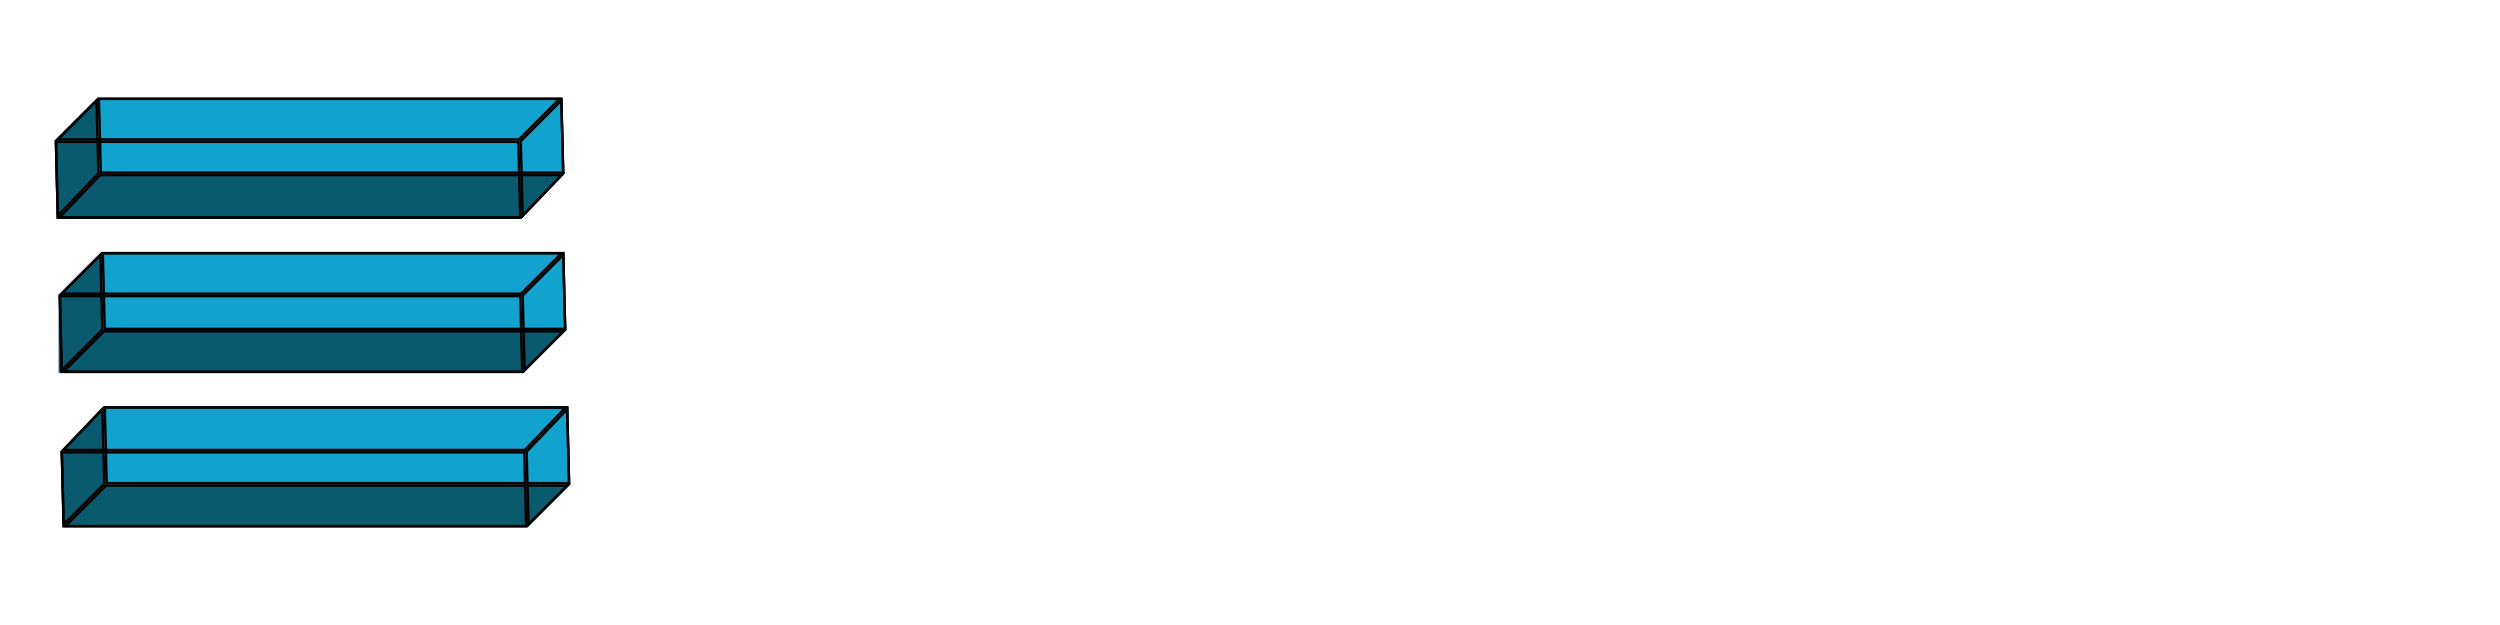
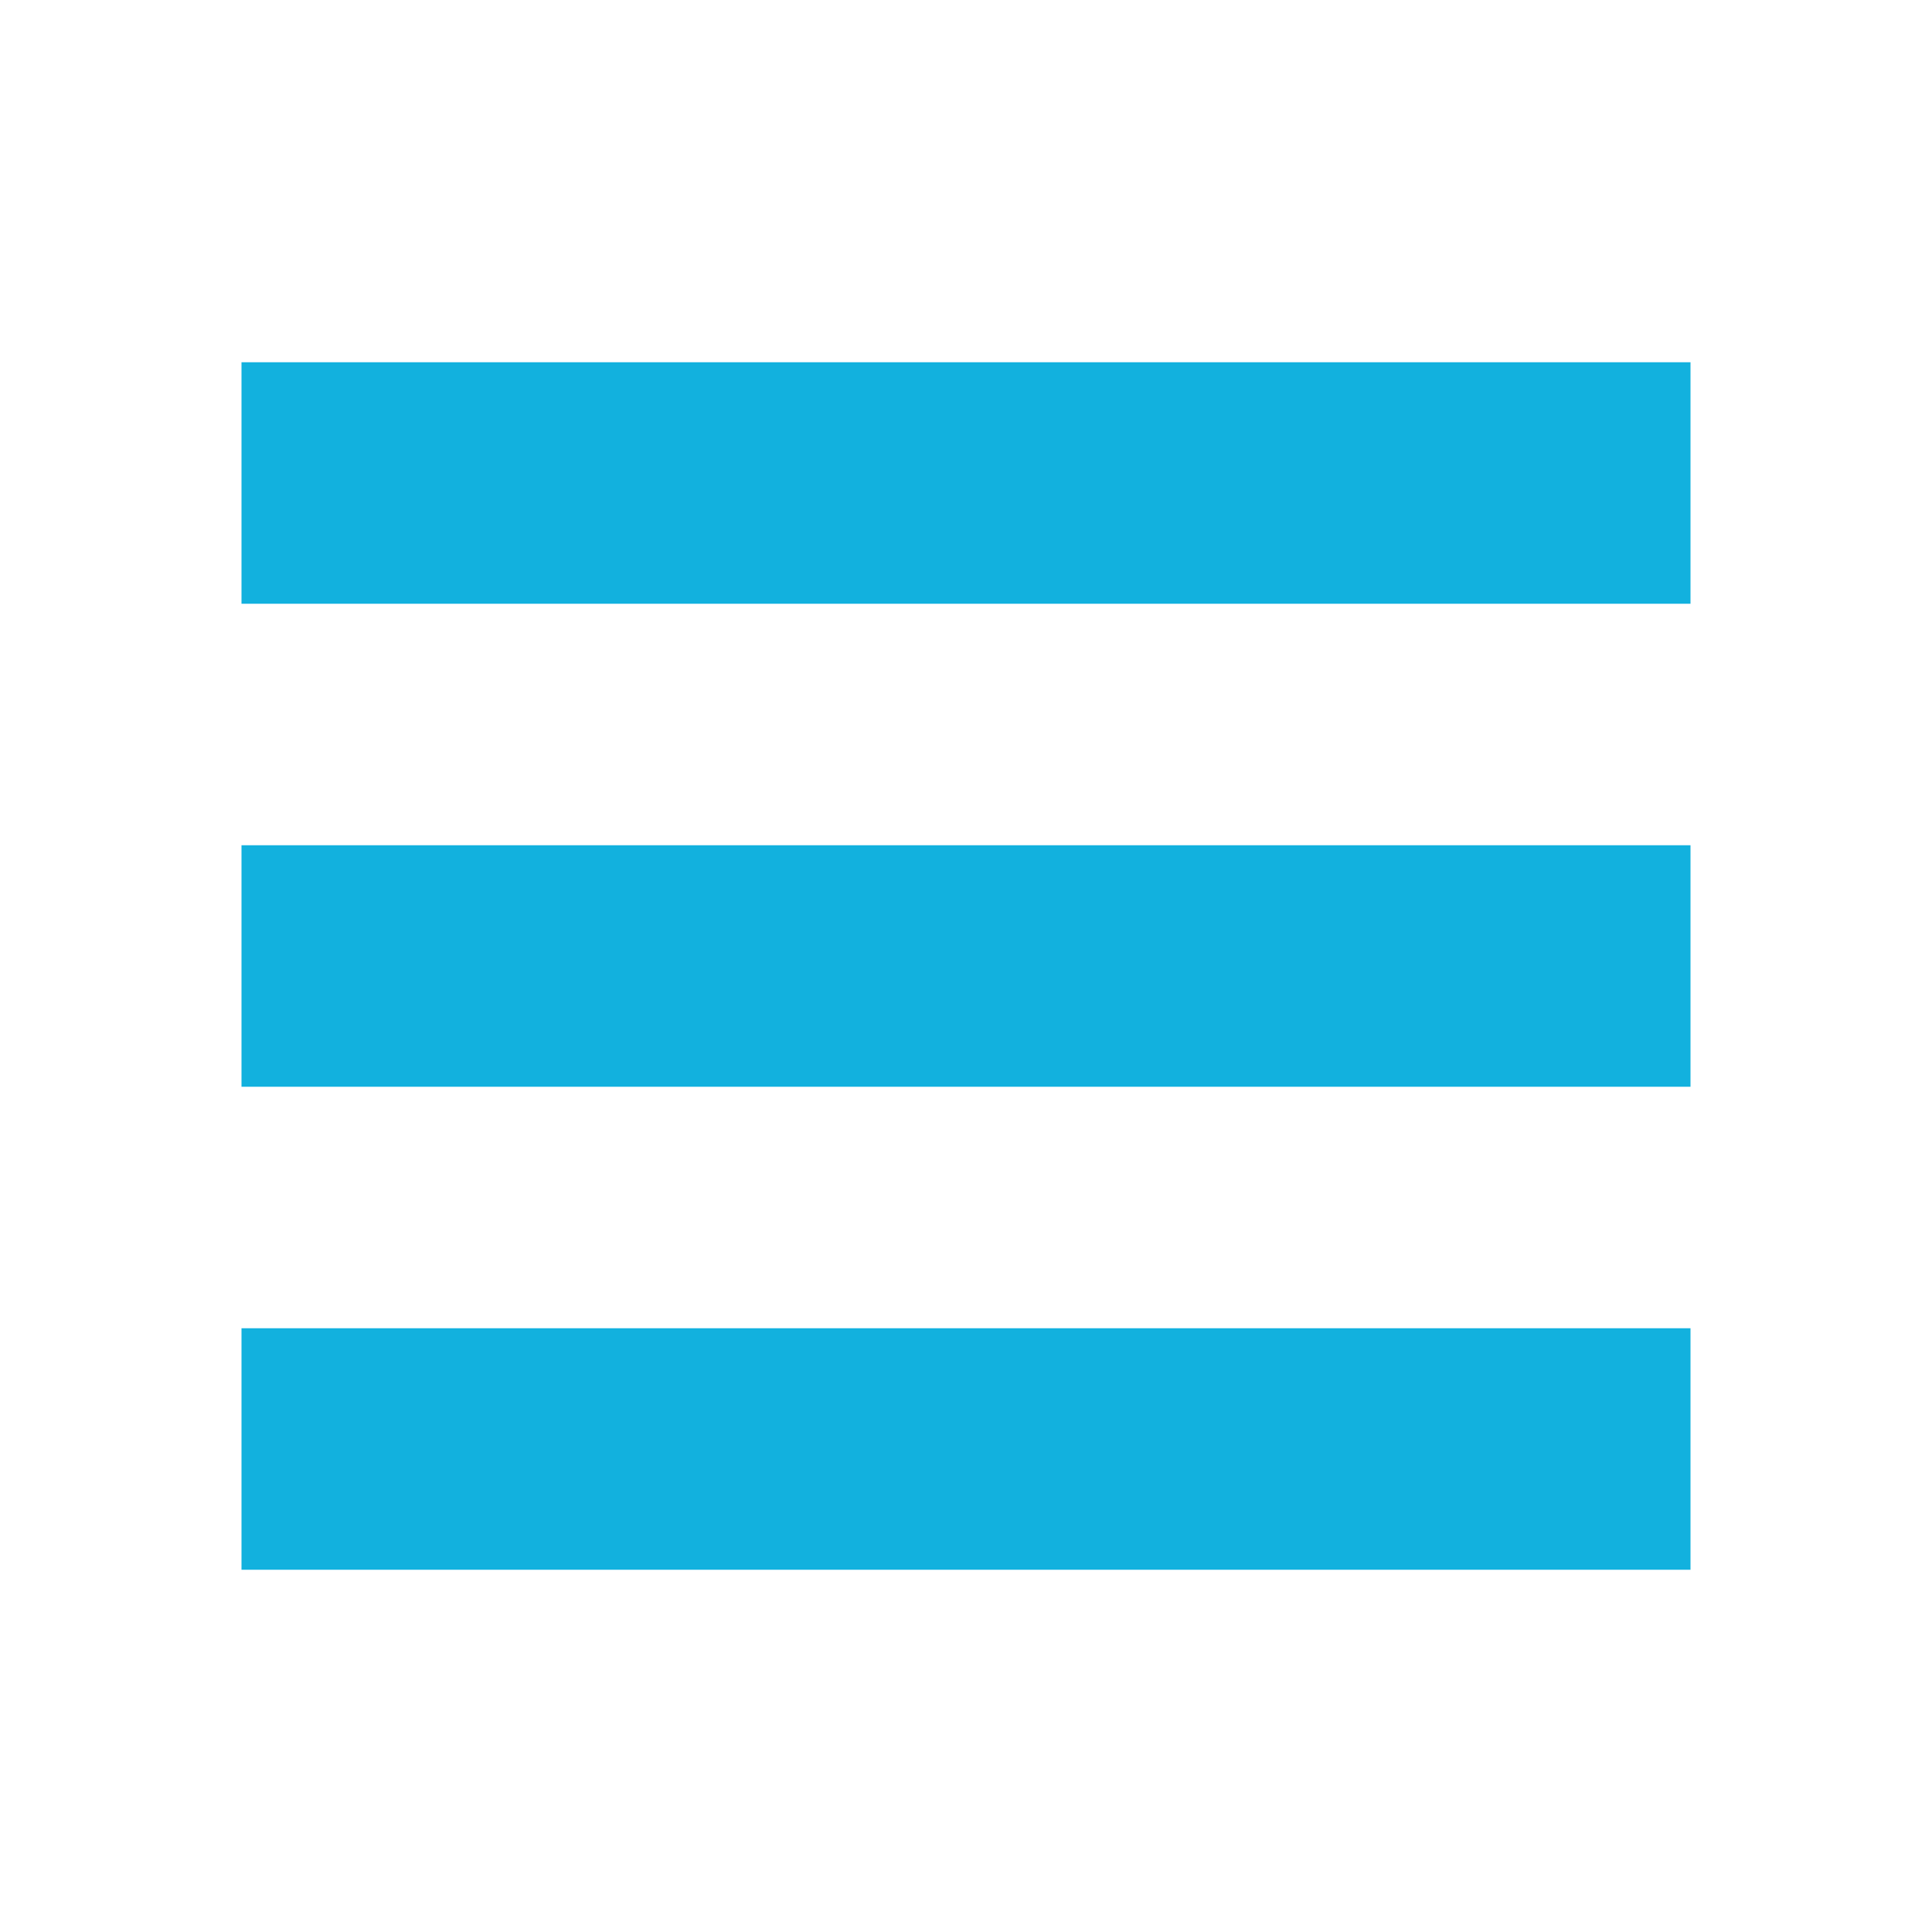
- <svg xmlns="http://www.w3.org/2000/svg" xmlns:xlink="http://www.w3.org/1999/xlink" viewBox="0 0 128 32">
+ <svg xmlns="http://www.w3.org/2000/svg" viewBox="0 0 32 32">
  <style type="text/css">
- 	.st0{enable-background:new    ;}
- 	.st1{fill:#11A3CD;}
- 	.st2{fill:#09596F;}
- 	.st3{clip-path:url(#SVGID_2_);fill:none;stroke:#000000;stroke-width:0.25;stroke-miterlimit:10;}
- 	.st4{clip-path:url(#SVGID_4_);fill:none;stroke:#000000;stroke-width:0.25;stroke-miterlimit:10;}
- 	.st5{clip-path:url(#SVGID_6_);fill:none;stroke:#000000;stroke-width:0.25;stroke-miterlimit:10;}
- 	.st6{clip-path:url(#SVGID_8_);fill:none;stroke:#000000;stroke-width:0.25;stroke-miterlimit:10;}
- 	.st7{clip-path:url(#SVGID_10_);fill:none;stroke:#000000;stroke-width:0.25;stroke-miterlimit:10;}
- 	.st8{clip-path:url(#SVGID_12_);fill:none;stroke:#000000;stroke-width:0.25;stroke-miterlimit:10;}
- 	.st9{clip-path:url(#SVGID_14_);fill:none;stroke:#000000;stroke-width:0.25;stroke-miterlimit:10;}
- 	.st10{clip-path:url(#SVGID_16_);fill:none;stroke:#000000;stroke-width:0.25;stroke-miterlimit:10;}
- 	.st11{clip-path:url(#SVGID_18_);fill:none;stroke:#000000;stroke-width:0.25;stroke-miterlimit:10;}
- 	.st12{clip-path:url(#SVGID_20_);fill:none;stroke:#000000;stroke-width:0.25;stroke-miterlimit:10;}
- 	.st13{clip-path:url(#SVGID_22_);fill:none;stroke:#000000;stroke-width:0.25;stroke-miterlimit:10;}
- 	.st14{clip-path:url(#SVGID_24_);fill:none;stroke:#000000;stroke-width:0.25;stroke-miterlimit:10;}
- 	.st15{clip-path:url(#SVGID_26_);fill:none;stroke:#000000;stroke-width:0.25;stroke-miterlimit:10;}
- 	.st16{clip-path:url(#SVGID_28_);fill:none;stroke:#000000;stroke-width:0.25;stroke-miterlimit:10;}
- 	.st17{clip-path:url(#SVGID_30_);fill:none;stroke:#000000;stroke-width:0.25;stroke-miterlimit:10;}
- 	.st18{clip-path:url(#SVGID_32_);fill:none;stroke:#000000;stroke-width:0.25;stroke-miterlimit:10;}
- 	.st19{clip-path:url(#SVGID_34_);fill:none;stroke:#000000;stroke-width:0.25;stroke-miterlimit:10;}
- 	.st20{clip-path:url(#SVGID_36_);fill:none;stroke:#000000;stroke-width:0.25;stroke-miterlimit:10;}
+ 	.st0{fill:#12B1DE;}
</style>
  <g>
-     <g>
-       <g class="st0">
-         <g>
-           <polygon class="st1" points="28.9,12.9 29,16.9 5.3,16.9 5.2,12.9     " />
-         </g>
-         <g>
-           <polygon class="st2" points="29,16.9 26.8,19.1 3,19.1 5.3,16.9     " />
-         </g>
-         <g>
-           <polygon class="st2" points="5.3,16.9 3,19.1 3,15.1 5.2,12.9     " />
-         </g>
-       </g>
-       <g class="st0">
-         <g>
-           <polygon class="st1" points="28.8,5 28.9,8.9 5.1,8.9 5,5     " />
-         </g>
-         <g>
-           <polygon class="st2" points="28.9,8.9 26.7,11.2 2.9,11.2 5.1,8.9     " />
-         </g>
-         <g>
-           <polygon class="st2" points="5.1,8.9 2.9,11.2 2.8,7.2 5,5     " />
-         </g>
-       </g>
-       <g class="st0">
-         <g>
-           <polygon class="st1" points="29.1,20.8 29.2,24.8 5.4,24.8 5.3,20.8     " />
-         </g>
-         <g>
-           <polygon class="st2" points="29.2,24.8 27,27 3.2,27 5.4,24.8     " />
-         </g>
-         <g>
-           <polygon class="st2" points="5.4,24.8 3.2,27 3.1,23.1 5.3,20.8     " />
-         </g>
-       </g>
-     </g>
-   </g>
-   <g>
-     <g>
-       <g class="st0">
-         <g class="st0">
-           <defs>
-             <polygon id="SVGID_1_" class="st0" points="26.7,15.1 26.8,19.1 3.1,19.1 3,15.1      " />
-           </defs>
-           <clipPath id="SVGID_2_">
-             <use xlink:href="#SVGID_1_" style="overflow:visible;" />
-           </clipPath>
-           <polygon class="st3" points="26.7,15.1 26.8,19.1 3.1,19.1 3,15.1     " />
-         </g>
-         <g class="st0">
-           <defs>
-             <polygon id="SVGID_3_" class="st0" points="28.9,12.9 29,16.9 5.3,16.9 5.2,12.9      " />
-           </defs>
-           <clipPath id="SVGID_4_">
-             <use xlink:href="#SVGID_3_" style="overflow:visible;" />
-           </clipPath>
-           <polygon class="st4" points="28.9,12.9 29,16.9 5.3,16.9 5.2,12.9     " />
-         </g>
-         <g class="st0">
-           <defs>
-             <polygon id="SVGID_5_" class="st0" points="28.9,12.9 29,16.9 26.8,19.1 26.7,15.1      " />
-           </defs>
-           <clipPath id="SVGID_6_">
-             <use xlink:href="#SVGID_5_" style="overflow:visible;" />
-           </clipPath>
-           <polygon class="st5" points="28.9,12.9 29,16.9 26.8,19.1 26.7,15.1     " />
-         </g>
-         <g class="st0">
-           <defs>
-             <polygon id="SVGID_7_" class="st0" points="29,16.9 26.8,19.1 3.1,19.1 5.3,16.9      " />
-           </defs>
-           <clipPath id="SVGID_8_">
-             <use xlink:href="#SVGID_7_" style="overflow:visible;" />
-           </clipPath>
-           <polygon class="st6" points="29,16.9 26.8,19.1 3.1,19.1 5.3,16.9     " />
-         </g>
-         <g class="st0">
-           <defs>
-             <polygon id="SVGID_9_" class="st0" points="5.3,16.9 3.1,19.1 3,15.1 5.2,12.9      " />
-           </defs>
-           <clipPath id="SVGID_10_">
-             <use xlink:href="#SVGID_9_" style="overflow:visible;" />
-           </clipPath>
-           <polygon class="st7" points="5.3,16.9 3.1,19.1 3,15.1 5.2,12.9     " />
-         </g>
-         <g class="st0">
-           <defs>
-             <polygon id="SVGID_11_" class="st0" points="5.2,12.9 28.9,12.9 26.7,15.1 3,15.1      " />
-           </defs>
-           <clipPath id="SVGID_12_">
-             <use xlink:href="#SVGID_11_" style="overflow:visible;" />
-           </clipPath>
-           <polygon class="st8" points="5.2,12.9 28.9,12.9 26.7,15.1 3,15.1     " />
-         </g>
-         <g class="st0">
-           <defs>
-             <polygon id="SVGID_13_" class="st0" points="26.6,7.2 26.7,11.2 2.9,11.2 2.8,7.2      " />
-           </defs>
-           <clipPath id="SVGID_14_">
-             <use xlink:href="#SVGID_13_" style="overflow:visible;" />
-           </clipPath>
-           <polygon class="st9" points="26.6,7.2 26.7,11.2 2.9,11.2 2.8,7.2     " />
-         </g>
-         <g class="st0">
-           <defs>
-             <polygon id="SVGID_15_" class="st0" points="28.8,5 28.9,8.9 5.1,8.9 5,5      " />
-           </defs>
-           <clipPath id="SVGID_16_">
-             <use xlink:href="#SVGID_15_" style="overflow:visible;" />
-           </clipPath>
-           <polygon class="st10" points="28.8,5 28.9,8.9 5.1,8.9 5,5     " />
-         </g>
-         <g class="st0">
-           <defs>
-             <polygon id="SVGID_17_" class="st0" points="28.8,5 28.9,8.9 26.7,11.2 26.6,7.2      " />
-           </defs>
-           <clipPath id="SVGID_18_">
-             <use xlink:href="#SVGID_17_" style="overflow:visible;" />
-           </clipPath>
-           <polygon class="st11" points="28.8,5 28.9,8.9 26.7,11.2 26.6,7.2     " />
-         </g>
-         <g class="st0">
-           <defs>
-             <polygon id="SVGID_19_" class="st0" points="28.9,8.9 26.7,11.2 2.9,11.2 5.1,8.9      " />
-           </defs>
-           <clipPath id="SVGID_20_">
-             <use xlink:href="#SVGID_19_" style="overflow:visible;" />
-           </clipPath>
-           <polygon class="st12" points="28.9,8.9 26.7,11.2 2.9,11.2 5.1,8.9     " />
-         </g>
-         <g class="st0">
-           <defs>
-             <polygon id="SVGID_21_" class="st0" points="5.1,8.9 2.9,11.2 2.8,7.2 5,5      " />
-           </defs>
-           <clipPath id="SVGID_22_">
-             <use xlink:href="#SVGID_21_" style="overflow:visible;" />
-           </clipPath>
-           <polygon class="st13" points="5.1,8.9 2.9,11.2 2.8,7.2 5,5     " />
-         </g>
-         <g class="st0">
-           <defs>
-             <polygon id="SVGID_23_" class="st0" points="5,5 28.8,5 26.6,7.2 2.8,7.2      " />
-           </defs>
-           <clipPath id="SVGID_24_">
-             <use xlink:href="#SVGID_23_" style="overflow:visible;" />
-           </clipPath>
-           <polygon class="st14" points="5,5 28.8,5 26.6,7.2 2.8,7.2     " />
-         </g>
-         <g class="st0">
-           <defs>
-             <polygon id="SVGID_25_" class="st0" points="26.9,23.1 27,27 3.2,27 3.1,23.1      " />
-           </defs>
-           <clipPath id="SVGID_26_">
-             <use xlink:href="#SVGID_25_" style="overflow:visible;" />
-           </clipPath>
-           <polygon class="st15" points="26.9,23.1 27,27 3.2,27 3.1,23.1     " />
-         </g>
-         <g class="st0">
-           <defs>
-             <polygon id="SVGID_27_" class="st0" points="29.1,20.8 29.2,24.8 5.4,24.8 5.3,20.8      " />
-           </defs>
-           <clipPath id="SVGID_28_">
-             <use xlink:href="#SVGID_27_" style="overflow:visible;" />
-           </clipPath>
-           <polygon class="st16" points="29.1,20.8 29.2,24.8 5.4,24.8 5.3,20.8     " />
-         </g>
-         <g class="st0">
-           <defs>
-             <polygon id="SVGID_29_" class="st0" points="29.1,20.8 29.2,24.8 27,27 26.9,23.1      " />
-           </defs>
-           <clipPath id="SVGID_30_">
-             <use xlink:href="#SVGID_29_" style="overflow:visible;" />
-           </clipPath>
-           <polygon class="st17" points="29.1,20.8 29.2,24.8 27,27 26.9,23.1     " />
-         </g>
-         <g class="st0">
-           <defs>
-             <polygon id="SVGID_31_" class="st0" points="29.2,24.8 27,27 3.2,27 5.4,24.8      " />
-           </defs>
-           <clipPath id="SVGID_32_">
-             <use xlink:href="#SVGID_31_" style="overflow:visible;" />
-           </clipPath>
-           <polygon class="st18" points="29.2,24.8 27,27 3.2,27 5.4,24.8     " />
-         </g>
-         <g class="st0">
-           <defs>
-             <polygon id="SVGID_33_" class="st0" points="5.4,24.8 3.2,27 3.1,23.1 5.3,20.8      " />
-           </defs>
-           <clipPath id="SVGID_34_">
-             <use xlink:href="#SVGID_33_" style="overflow:visible;" />
-           </clipPath>
-           <polygon class="st19" points="5.4,24.8 3.2,27 3.1,23.1 5.3,20.8     " />
-         </g>
-         <g class="st0">
-           <defs>
-             <polygon id="SVGID_35_" class="st0" points="5.3,20.8 29.1,20.8 26.9,23.1 3.1,23.1      " />
-           </defs>
-           <clipPath id="SVGID_36_">
-             <use xlink:href="#SVGID_35_" style="overflow:visible;" />
-           </clipPath>
-           <polygon class="st20" points="5.3,20.8 29.1,20.8 26.9,23.1 3.1,23.1     " />
-         </g>
-       </g>
-     </g>
+     <rect x="4" y="14" class="st0" width="24" height="4" />
+     <rect x="4" y="6" class="st0" width="24" height="4" />
+     <rect x="4" y="22" class="st0" width="24" height="4" />
  </g>
</svg>
